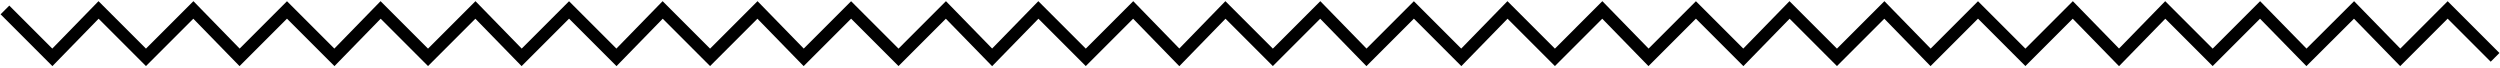
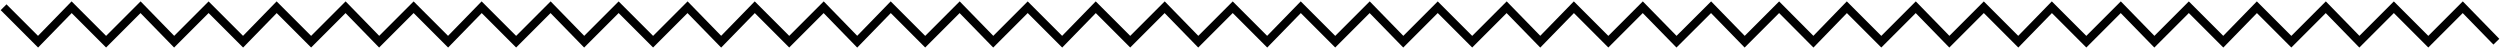
- <svg xmlns="http://www.w3.org/2000/svg" viewBox="0 0 811.304 21.86">
+ <svg xmlns="http://www.w3.org/2000/svg" viewBox="0 0 1519.962 29.772">
  <defs>
    <clipPath id="a">
-       <path data-name="Path 1248" d="M0 21.86h811.3V0H0Z" fill="none" />
+       <path fill="none" d="M0 29.772h1519.962V0H0Z" data-name="Path 1258" />
    </clipPath>
  </defs>
-   <g data-name="Group 520">
-     <g data-name="Group 519" clip-path="url(#a)">
-       <g data-name="Group 518">
-         <path data-name="Path 1247" d="M1.602 3.227 16.985 18.61l15-15.383L47.368 18.61 62.752 3.227l15 15.383L93.134 3.227l15.385 15.383 14.999-15.383 15.384 15.383 15.383-15.383 15 15.383 15.382-15.383L200.05 18.61l15-15.383 15.383 15.383 15.384-15.383 15 15.383 15.385-15.383 15.383 15.383 15.381-15.383 15 15.383 15.01-15.383 15.383 15.383 15.384-15.383 14.97 15.383 14.97-15.383 15.383 15.383L428.45 3.227l15 15.383 15.382-15.383 15.383 15.383 15-15.383 15.387 15.383 15.38-15.383 15 15.383 15.382-15.383 15.383 15.383 15-15.383L596.13 18.61l15.385-15.383 15 15.383 15.387-15.383 15.383 15.383 15.379-15.383 15.005 15.383 15.005-15.383 15.383 15.383 15.384-15.383 15.055 15.383 15.438-15.383 15 15.383 15.383-15.383 15.385 15.385" fill="none" stroke="currentColor" stroke-miterlimit="120" stroke-width="4" />
+   <g data-name="Group 562">
+     <g clip-path="url(#a)" data-name="Group 561">
+       <g data-name="Group 560">
+         <path fill="none" stroke="currentColor" stroke-miterlimit="120" stroke-width="5" d="m2.182 4.398 20.949 20.949L43.557 4.398l20.949 20.949L85.454 4.398l20.428 20.949 20.947-20.949 20.953 20.949 20.423-20.949 20.949 20.949 20.949-20.949 20.423 20.949 20.95-20.949 20.949 20.949 20.426-20.949L313.8 25.347l20.949-20.949 20.426 20.949 20.949-20.949 20.949 20.949 20.948-20.949 20.434 20.949 20.433-20.949 20.949 20.949 20.945-20.949 20.39 20.949 20.386-20.949 20.949 20.949 20.948-20.949 20.427 20.949L624.83 4.398l20.952 20.949 20.423-20.949 20.949 20.949 20.949-20.949 20.424 20.949 20.949-20.949 20.949 20.949L790.85 4.398l20.949 20.949L832.75 4.398l20.426 20.949 20.949-20.949 20.949 20.949 20.948-20.949 20.434 20.949 20.433-20.949 20.949 20.949 20.949-20.949 20.5 20.949 21.025-20.949 20.426 20.949 20.944-20.949 20.846 20.947 20.326-20.947 20.949 20.949 20.949-20.949 20.43 20.949 20.944-20.949 20.949 20.949 20.426-20.949 20.949 20.949 20.949-20.949 20.424 20.949 20.949-20.949 20.949 20.949 20.426-20.949 20.949 20.949 20.95-20.949 20.426 20.949 20.949-20.949 20.949 20.949 20.949-20.949 20.434 20.949" data-name="Path 1257" />
      </g>
    </g>
  </g>
</svg>
